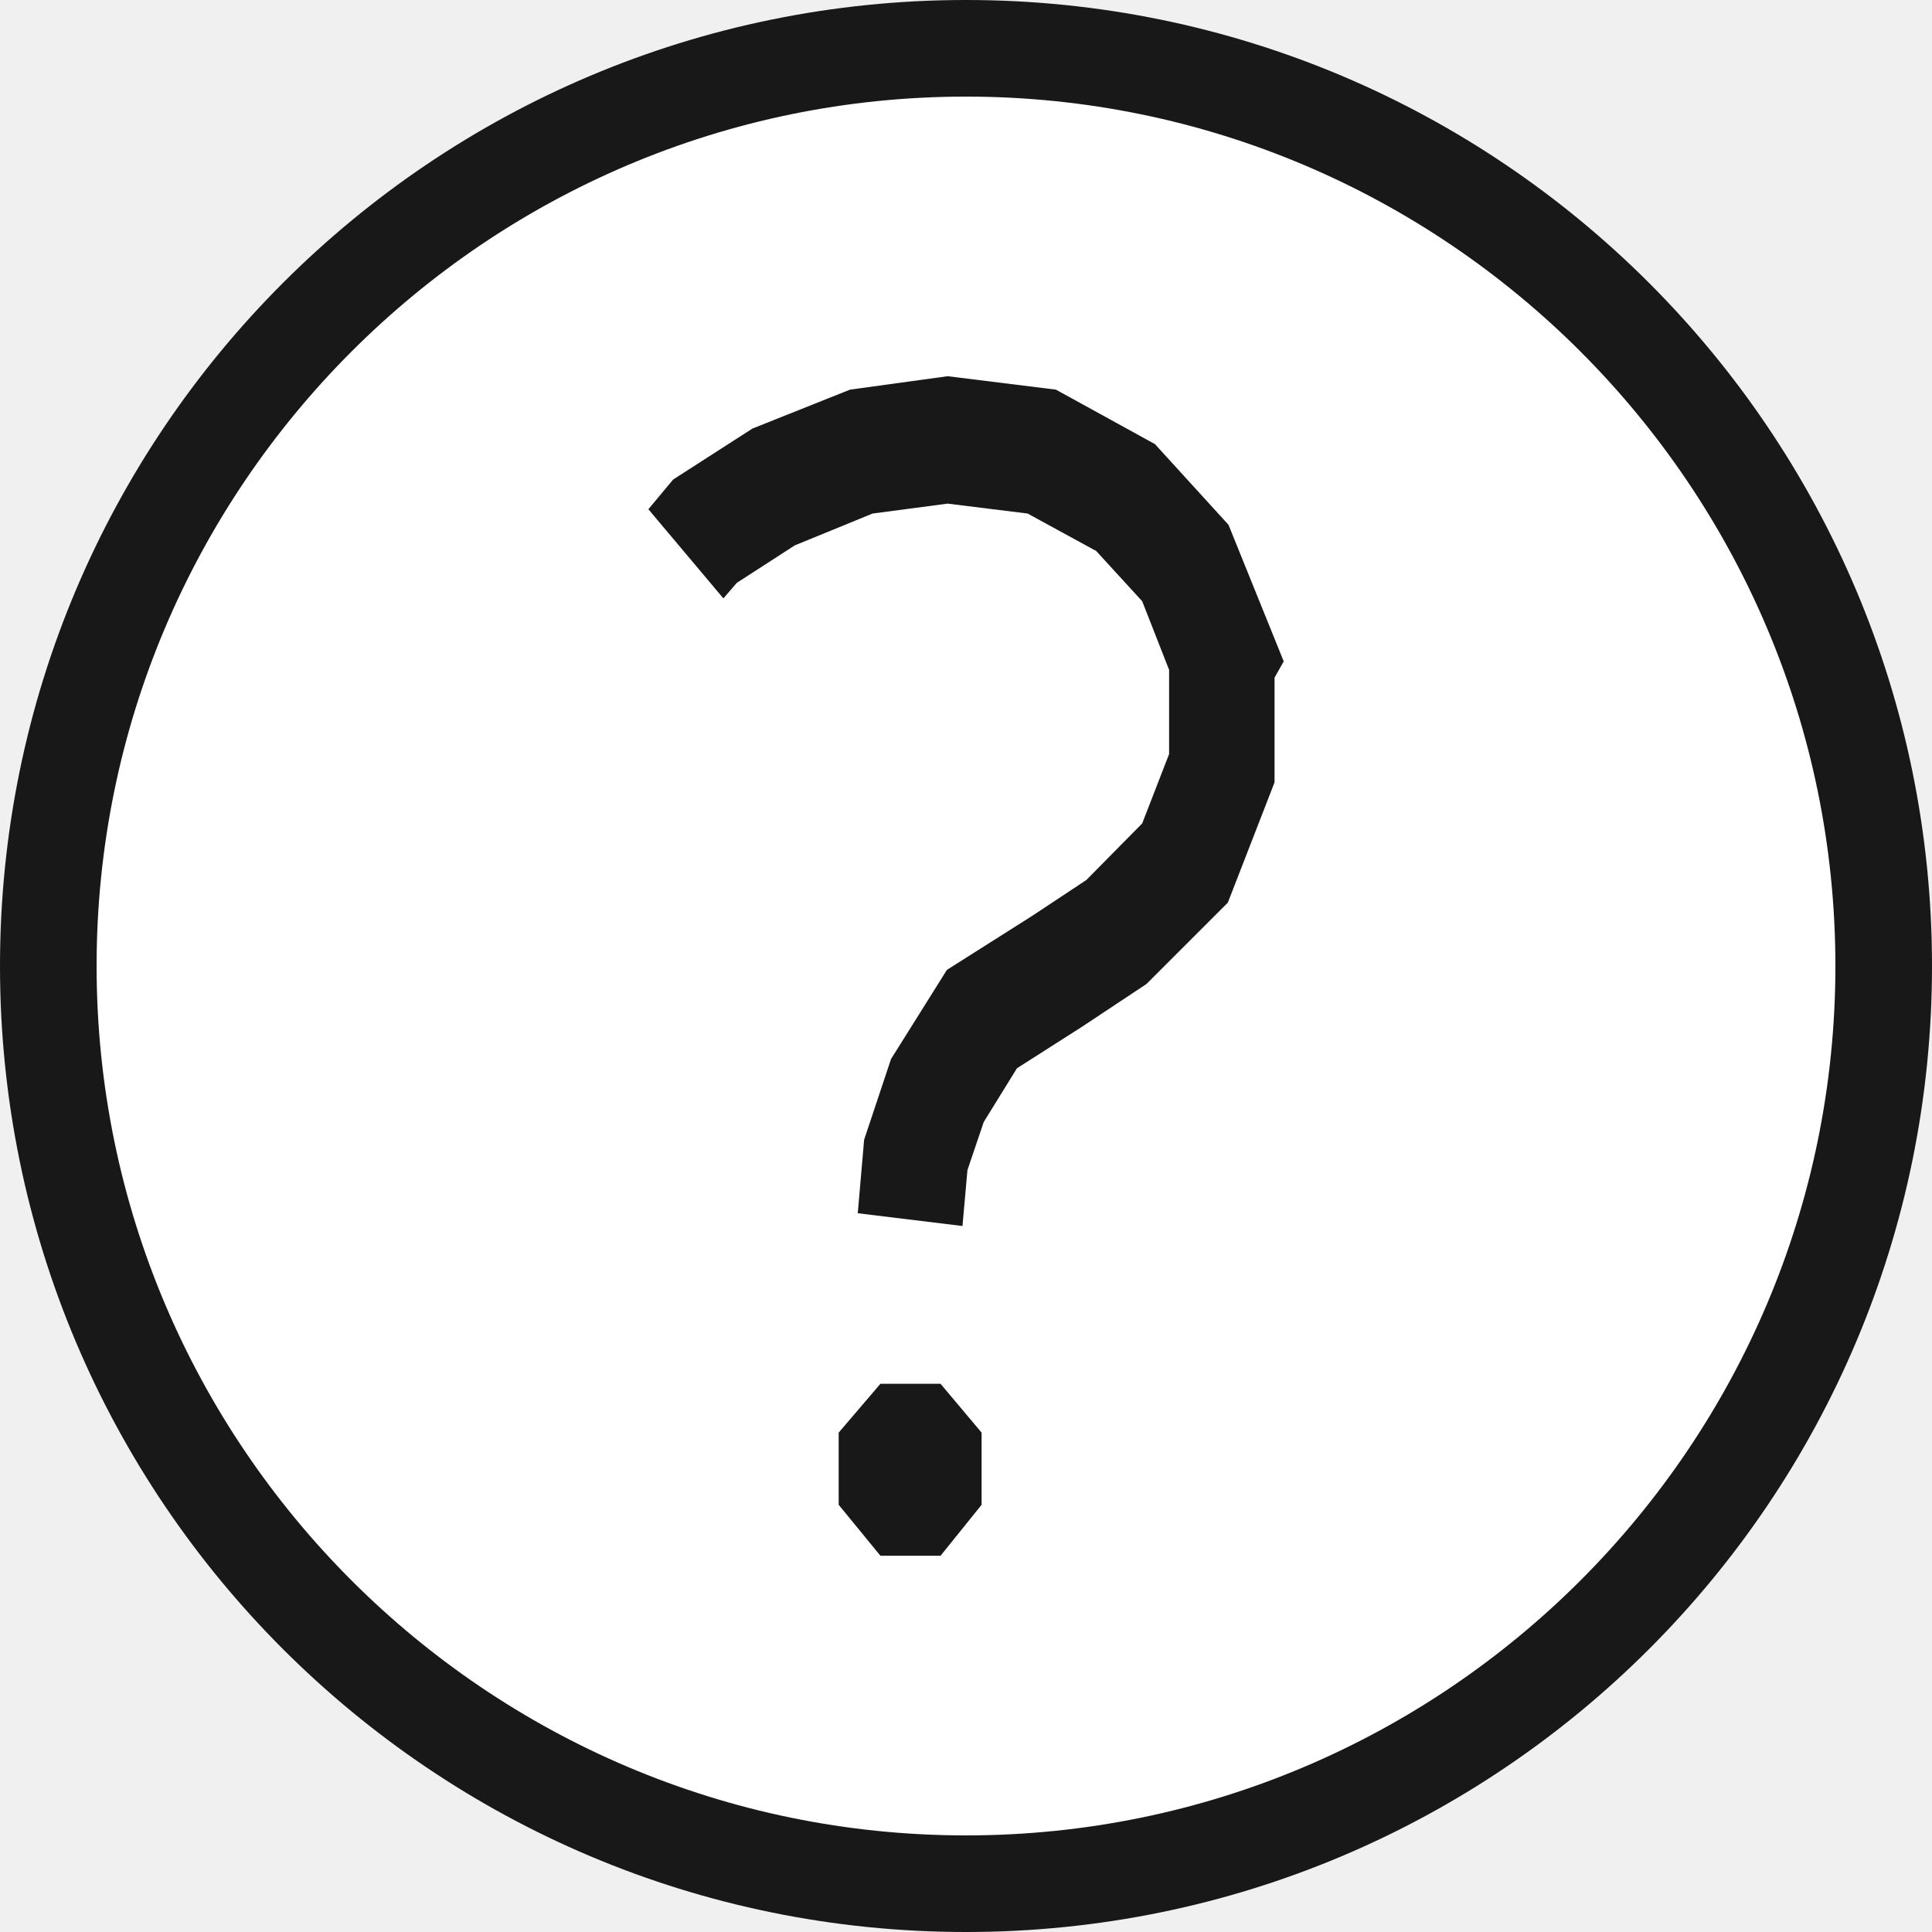
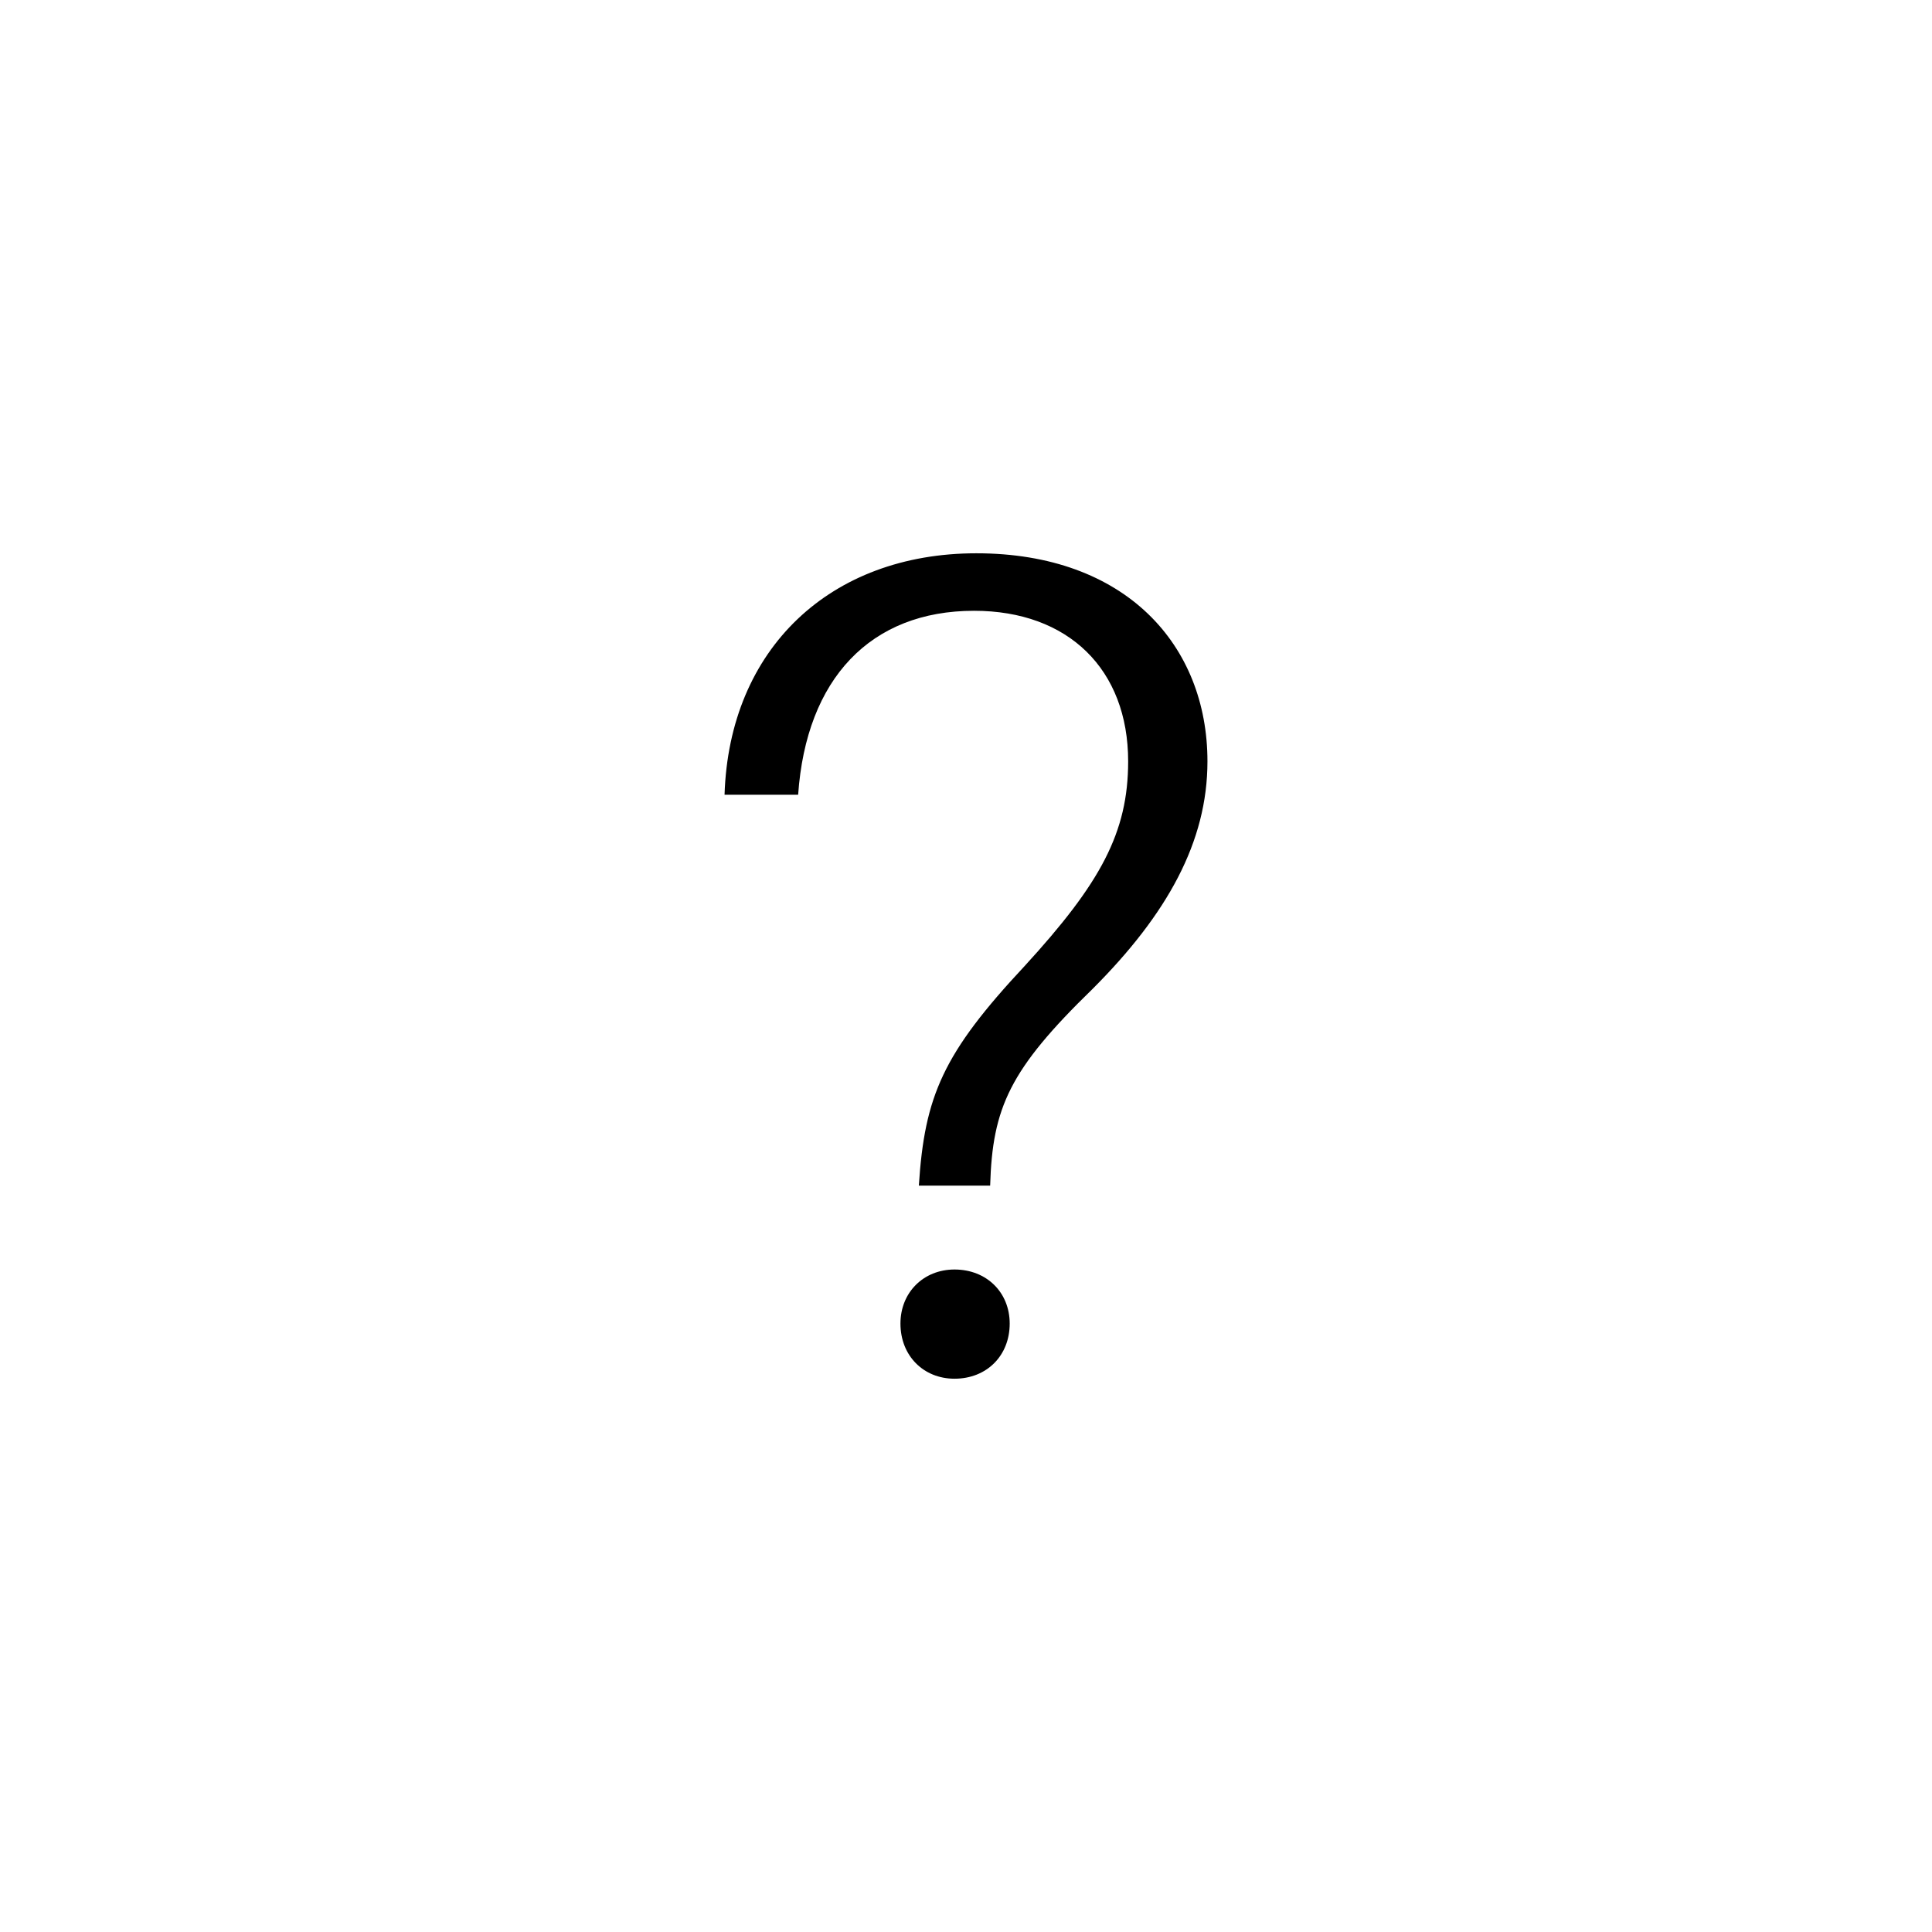
- <svg xmlns="http://www.w3.org/2000/svg" version="1.1" id="Calque_1" x="0px" y="0px" width="40px" height="40px" viewBox="0 0 40 40" enable-background="new 0 0 40 40" xml:space="preserve">
-   <circle fill="#FFFFFF" cx="20" cy="20" r="18.853" />
-   <path fill="#181818" d="M20,2c9.925,0,18,8.075,18,18s-8.075,18-18,18S2,29.925,2,20S10.075,2,20,2 M20,0C8.954,0,0,8.954,0,20  s8.954,20,20,20s20-8.954,20-20S31.046,0,20,0L20,0z" />
+ <svg xmlns="http://www.w3.org/2000/svg" version="1.1" id="Calque_1" x="0px" y="0px" width="42px" height="42px" viewBox="0 0 42 42" enable-background="new 0 0 42 42" xml:space="preserve">
+   <rect fill="#FFFFFF" width="42" height="42" />
  <g>
-     <path fill="#181818" d="M25.435,10.866l1.143,2.827l-0.19,0.337v2.168l-0.967,2.49l-1.685,1.685l-1.348,0.894l-1.333,0.85   l-0.688,1.113l-0.337,0.996l-0.103,1.157l-2.168-0.264l0.132-1.523l0.557-1.67l1.157-1.846l1.758-1.113l1.128-0.747l1.157-1.172   l0.557-1.436v-1.743l-0.557-1.421l-0.952-1.04l-1.421-0.776l-1.655-0.205l-1.553,0.205l-1.611,0.659l-1.201,0.776l-0.278,0.322   l-1.553-1.846l0.513-0.615l1.641-1.055l2.021-0.806l2.021-0.278l2.241,0.278l2.051,1.128L25.435,10.866z M18.228,28.65h1.245   l0.85,1.011v1.494l-0.85,1.055h-1.245l-0.864-1.055v-1.494L18.228,28.65z" />
+     <path d="M71.903,27.167v-2.825c1.032-0.048,1.842-0.273,2.43-0.675c0.588-0.402,0.882-1.011,0.882-1.827v-0.252   c0-0.672-0.201-1.176-0.603-1.512c-0.402-0.336-0.952-0.504-1.647-0.504c-0.72,0-1.296,0.198-1.728,0.594s-0.732,0.9-0.9,1.512   l-1.35-0.504c0.12-0.396,0.288-0.771,0.504-1.125c0.216-0.354,0.489-0.663,0.819-0.927s0.72-0.474,1.17-0.63   c0.45-0.156,0.963-0.234,1.539-0.234s1.095,0.081,1.557,0.243s0.855,0.39,1.179,0.684s0.576,0.651,0.756,1.071   c0.18,0.42,0.27,0.888,0.27,1.404c0,0.564-0.102,1.059-0.306,1.485s-0.468,0.789-0.792,1.089c-0.324,0.3-0.693,0.543-1.107,0.729   c-0.414,0.187-0.831,0.315-1.251,0.387v1.817H71.903z M72.678,31.199c-0.492,0-0.837-0.102-1.035-0.306   c-0.198-0.204-0.297-0.462-0.297-0.774v-0.324c0-0.312,0.099-0.569,0.297-0.773s0.543-0.306,1.035-0.306   c0.492,0,0.837,0.102,1.035,0.306c0.198,0.204,0.297,0.462,0.297,0.773v0.324c0,0.312-0.099,0.57-0.297,0.774   C73.514,31.098,73.169,31.199,72.678,31.199z" />
  </g>
+   <rect x="-57" y="-24.833" fill="none" width="22.333" height="24" />
+   <g enable-background="new    ">
+     <path d="M26.249,16.551c0,1.75-0.874,3.324-2.499,4.949c-1.8,1.75-2.175,2.574-2.225,4.274h-1.55C20.1,23.824,20.5,22.9,22.275,21   c1.649-1.8,2.25-2.899,2.25-4.449c0-1.999-1.3-3.273-3.35-3.273c-2.249,0-3.649,1.475-3.824,3.999h-1.6   c0.1-3.175,2.299-5.249,5.474-5.249C24.474,12.028,26.249,14.028,26.249,16.551z M21.95,28.773c0,0.699-0.5,1.199-1.2,1.199   c-0.675,0-1.175-0.5-1.175-1.199c0-0.675,0.5-1.175,1.175-1.175C21.45,27.598,21.95,28.098,21.95,28.773z" />
+   </g>
+   <g>
+     <path d="M37.075-29.619c0.125,0.125,0.201,0.275,0.201,0.6c0,0.575-0.476,0.875-1.051,0.875c-0.475,0-1.225-0.45-1.225-1.325   c0-0.95,0.625-1.85,1.525-2.449c0.875-0.625,2.374-1.275,3.974-1.275c3.05,0,4.774,1.825,4.774,4.274   c0,1.975-1.9,3.225-3.275,3.974c-0.725,0.4-1.273,0.825-1.549,1.25c-0.4,0.625-0.5,0.85-0.5,1.45v0.925   c0,0.175-0.175,0.25-0.425,0.25s-0.399-0.075-0.399-0.25v-0.975c0-1.075,0.1-2.375,1.999-3.649c1.374-0.925,1.725-1.7,1.725-2.875   c0-1.85-0.925-3.449-2.874-3.449s-3.074,1.25-3.074,2C36.901-29.895,36.95-29.744,37.075-29.619z M39.625-19.472   c0.824,0,1.523,0.699,1.523,1.5c0,0.799-0.699,1.499-1.523,1.499c-0.826,0-1.525-0.7-1.525-1.499   C38.1-18.772,38.799-19.472,39.625-19.472z" />
+   </g>
+   <g enable-background="new    ">
+     <path d="M4.952-37.454c0,2.301-1.12,4.374-3.454,6.709C-0.506-28.74-1-27.851-1.099-26.241h-2.827   c0.198-1.94,0.789-3.156,2.631-5.261c2.334-2.663,3.091-3.978,3.091-5.952c0-2.269-1.414-3.782-3.782-3.782   c-2.467,0-4.143,1.611-4.341,4.671h-2.958c0.131-4.209,3.091-6.907,7.4-6.907C2.52-43.472,4.952-40.841,4.952-37.454z    M-0.407-21.966c0,1.218-0.889,2.105-2.105,2.105c-1.218,0-2.105-0.889-2.105-2.105c0-1.216,0.889-2.105,2.105-2.105   C-1.295-24.072-0.407-23.183-0.407-21.966z" />
+   </g>
+   <text transform="matrix(1 0 0 1 92.5 9.2829)" font-family="'Aileron-Light'" font-size="25">?</text>
</svg>
